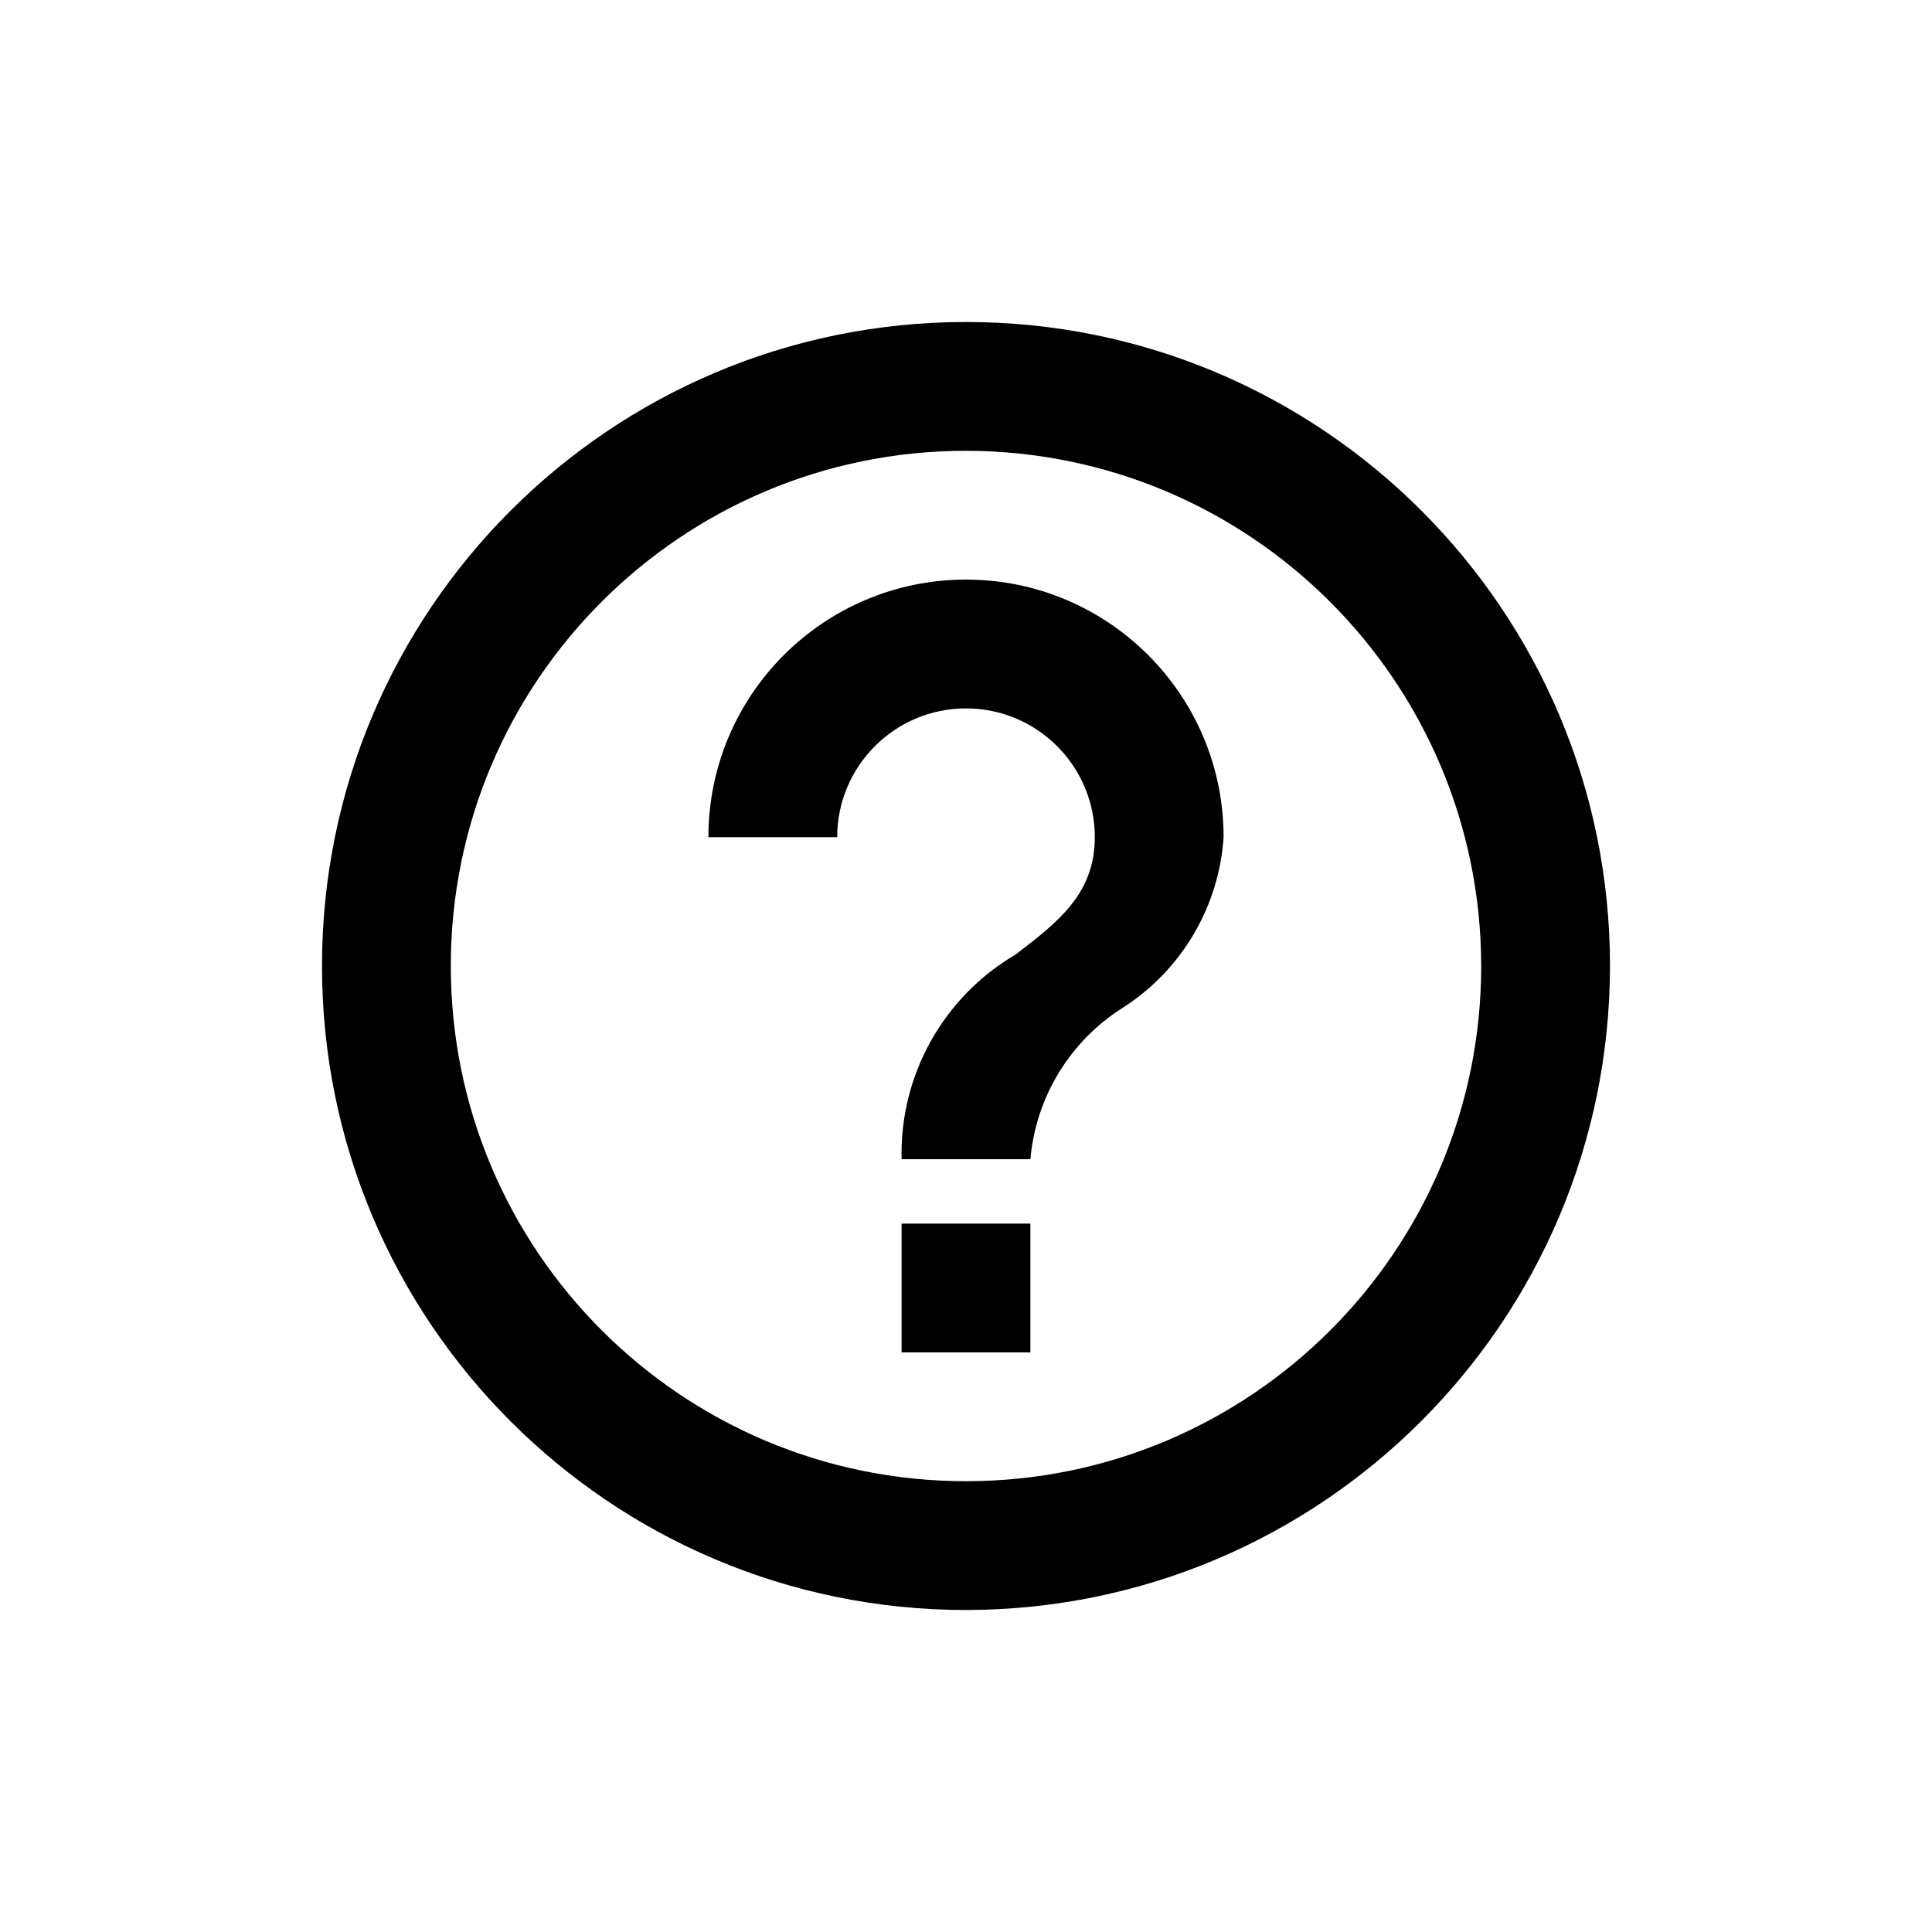
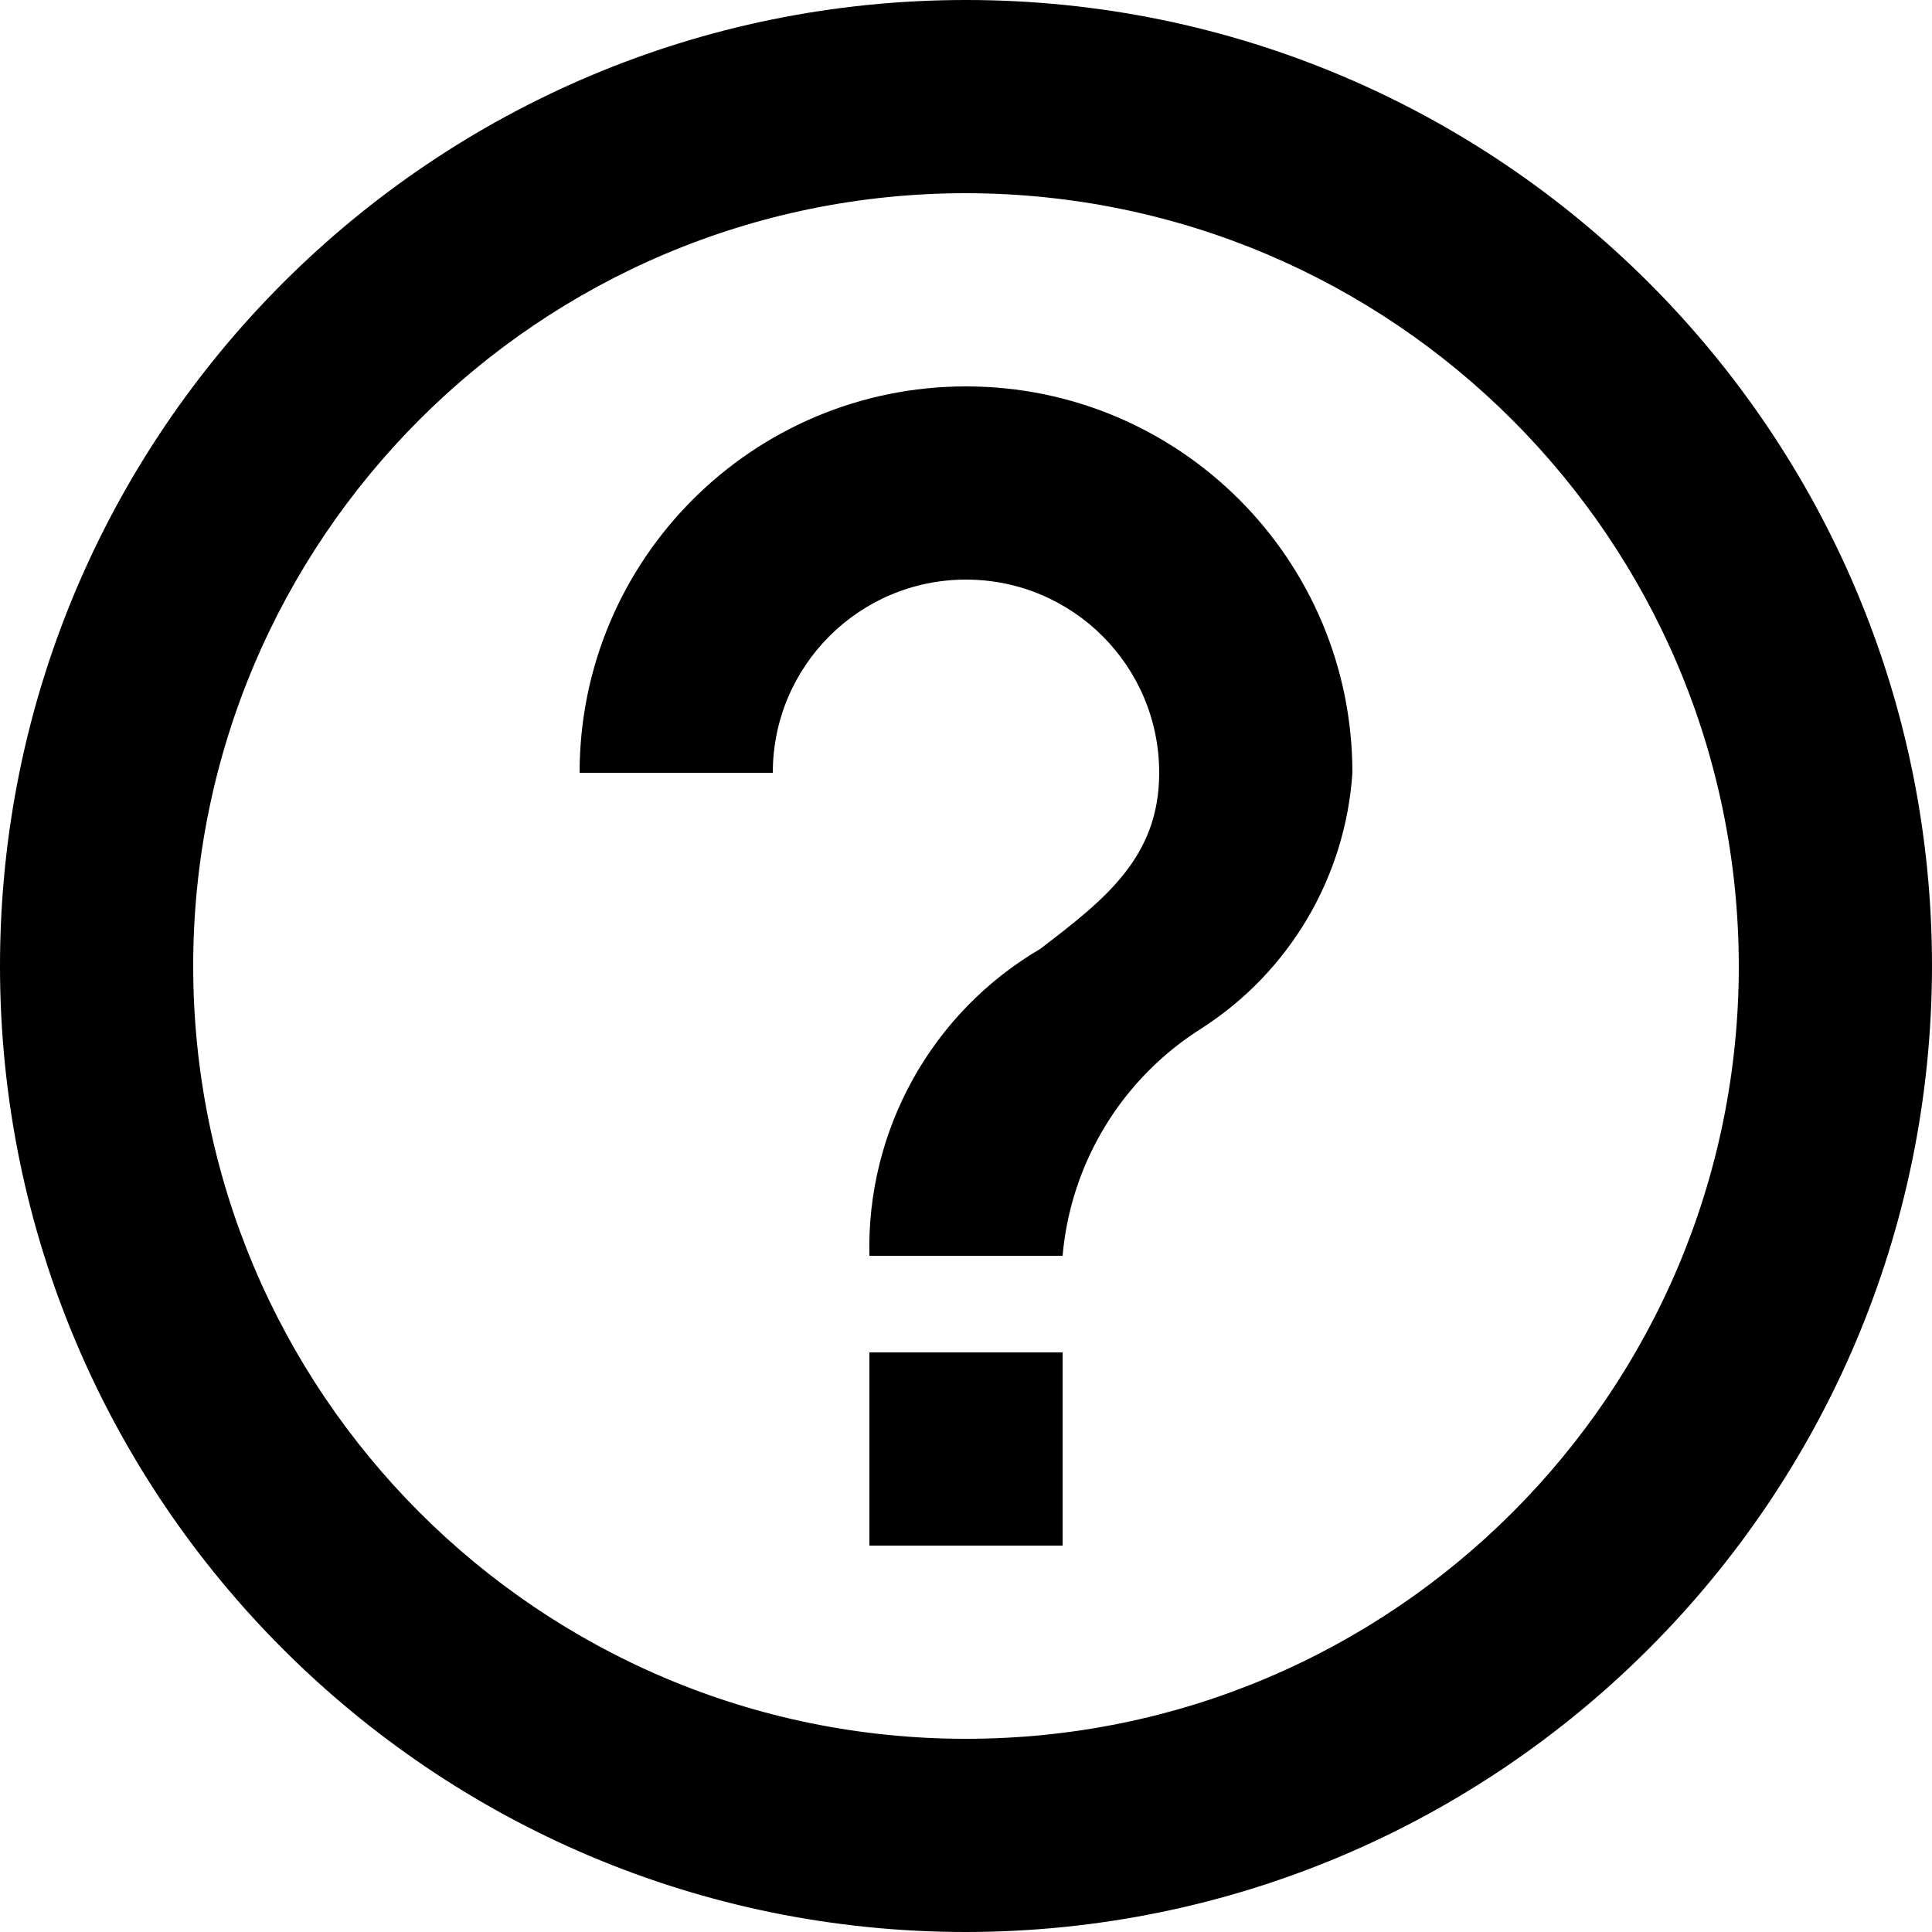
- <svg xmlns="http://www.w3.org/2000/svg" height="30" viewBox="0 0 30 30" width="30">
-   <path d="m10 20a10 10 0 1 1 10-10 10.011 10.011 0 0 1 -10 10zm0-18a8 8 0 1 0 8 8 8.009 8.009 0 0 0 -8-8zm1 14h-2v-2h2zm0-3h-2a3.583 3.583 0 0 1 1.77-3.178c.66-.506 1.23-.943 1.23-1.822a2 2 0 1 0 -4 0h-2a4 4 0 1 1 8 0 3.413 3.413 0 0 1 -1.56 2.645 3.1 3.1 0 0 0 -1.44 2.355z" transform="translate(5 5)" />
+ <svg xmlns="http://www.w3.org/2000/svg" width="30px" height="30px" viewBox="0 0 30 30" version="1.1">
+   <g id="Page-1" stroke="none" stroke-width="1">
+     <g id="questionmark">
+       <path d="M15,30 C6.716,30 1.01453063e-15,23.284 0,15 C-1.01453063e-15,6.716 6.716,1.52179594e-15 15,0 C23.284,-1.52179594e-15 30,6.716 30,15 C29.991,23.281 23.281,29.991 15,30 Z M15,3 C8.373,3 3,8.373 3,15 C3,21.627 8.373,27 15,27 C21.627,27 27,21.627 27,15 C26.993,8.376 21.624,3.007 15,3 Z M16.5,24 L13.5,24 L13.5,21 L16.5,21 L16.5,24 Z M16.5,19.5 L13.5,19.5 C13.453,17.546 14.469,15.721 16.155,14.733 C17.145,13.974 18,13.319 18,12 C18,10.343 16.657,9 15,9 C13.343,9 12,10.343 12,12 L9,12 C9,8.686 11.686,6 15,6 C18.314,6 21,8.686 21,12 C20.893,13.619 20.024,15.09 18.66,15.967 C17.427,16.742 16.627,18.049 16.5,19.5 Z" id="Shape" />
+     </g>
+   </g>
</svg>
